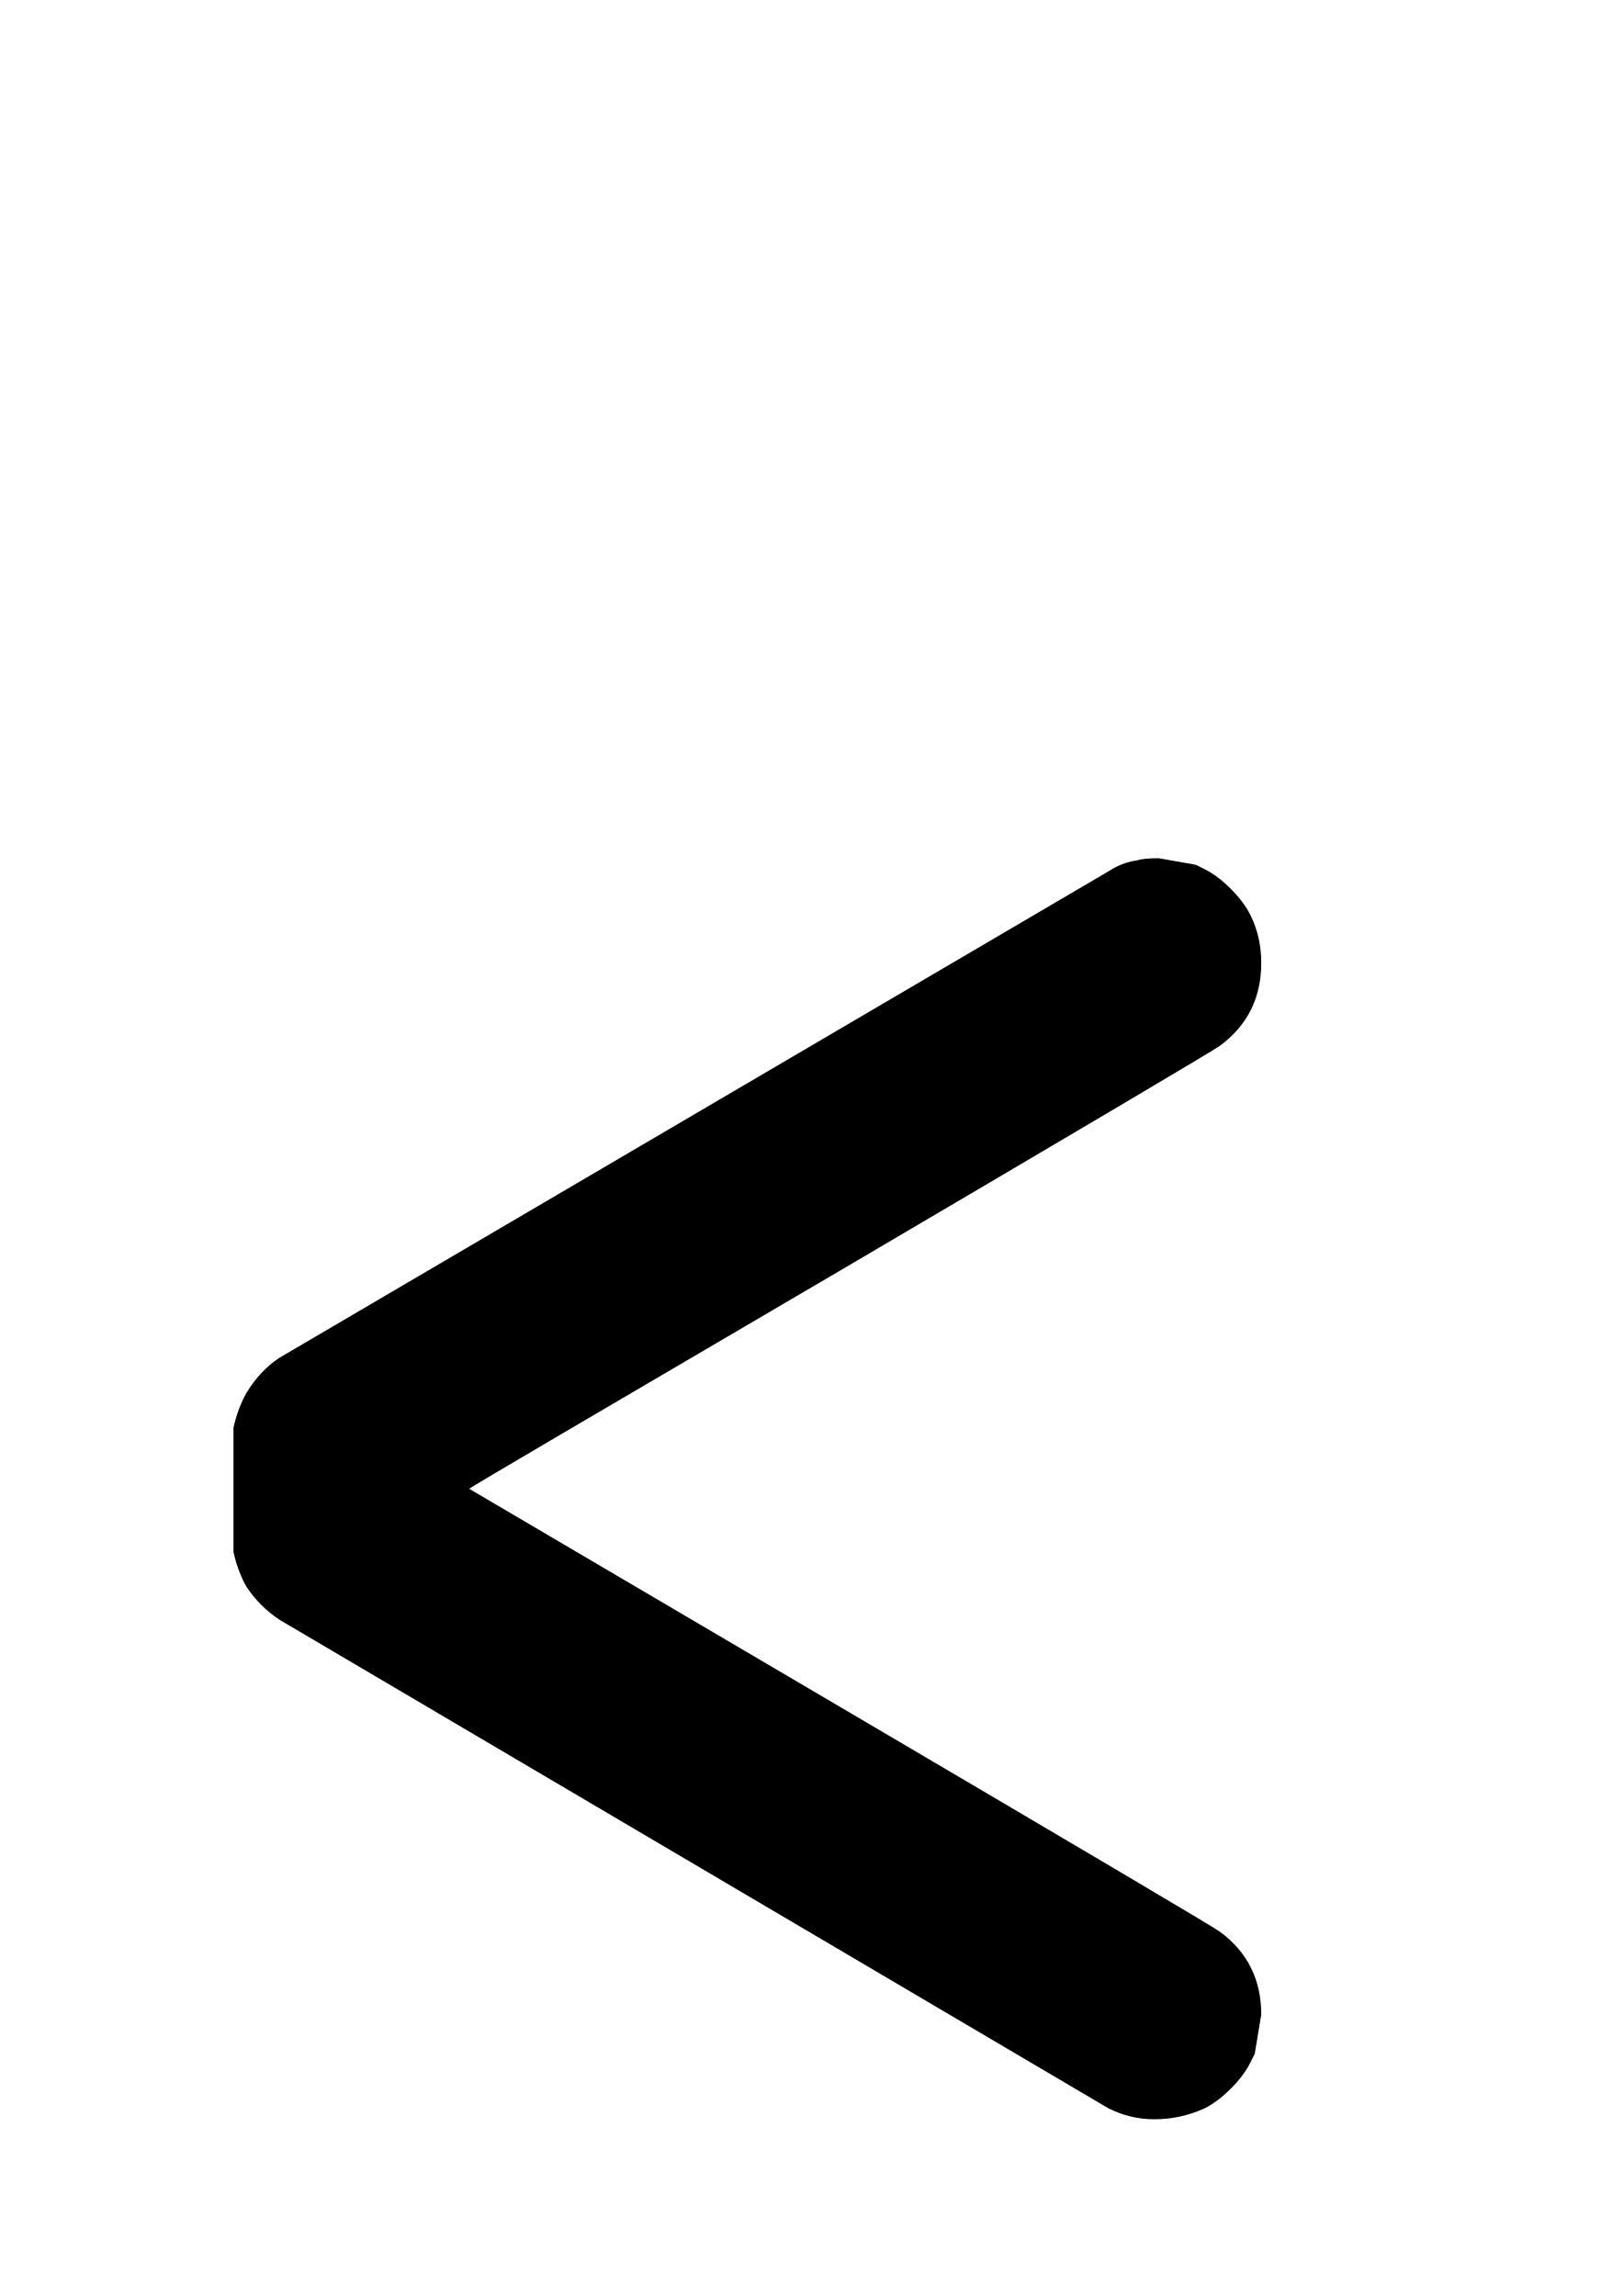
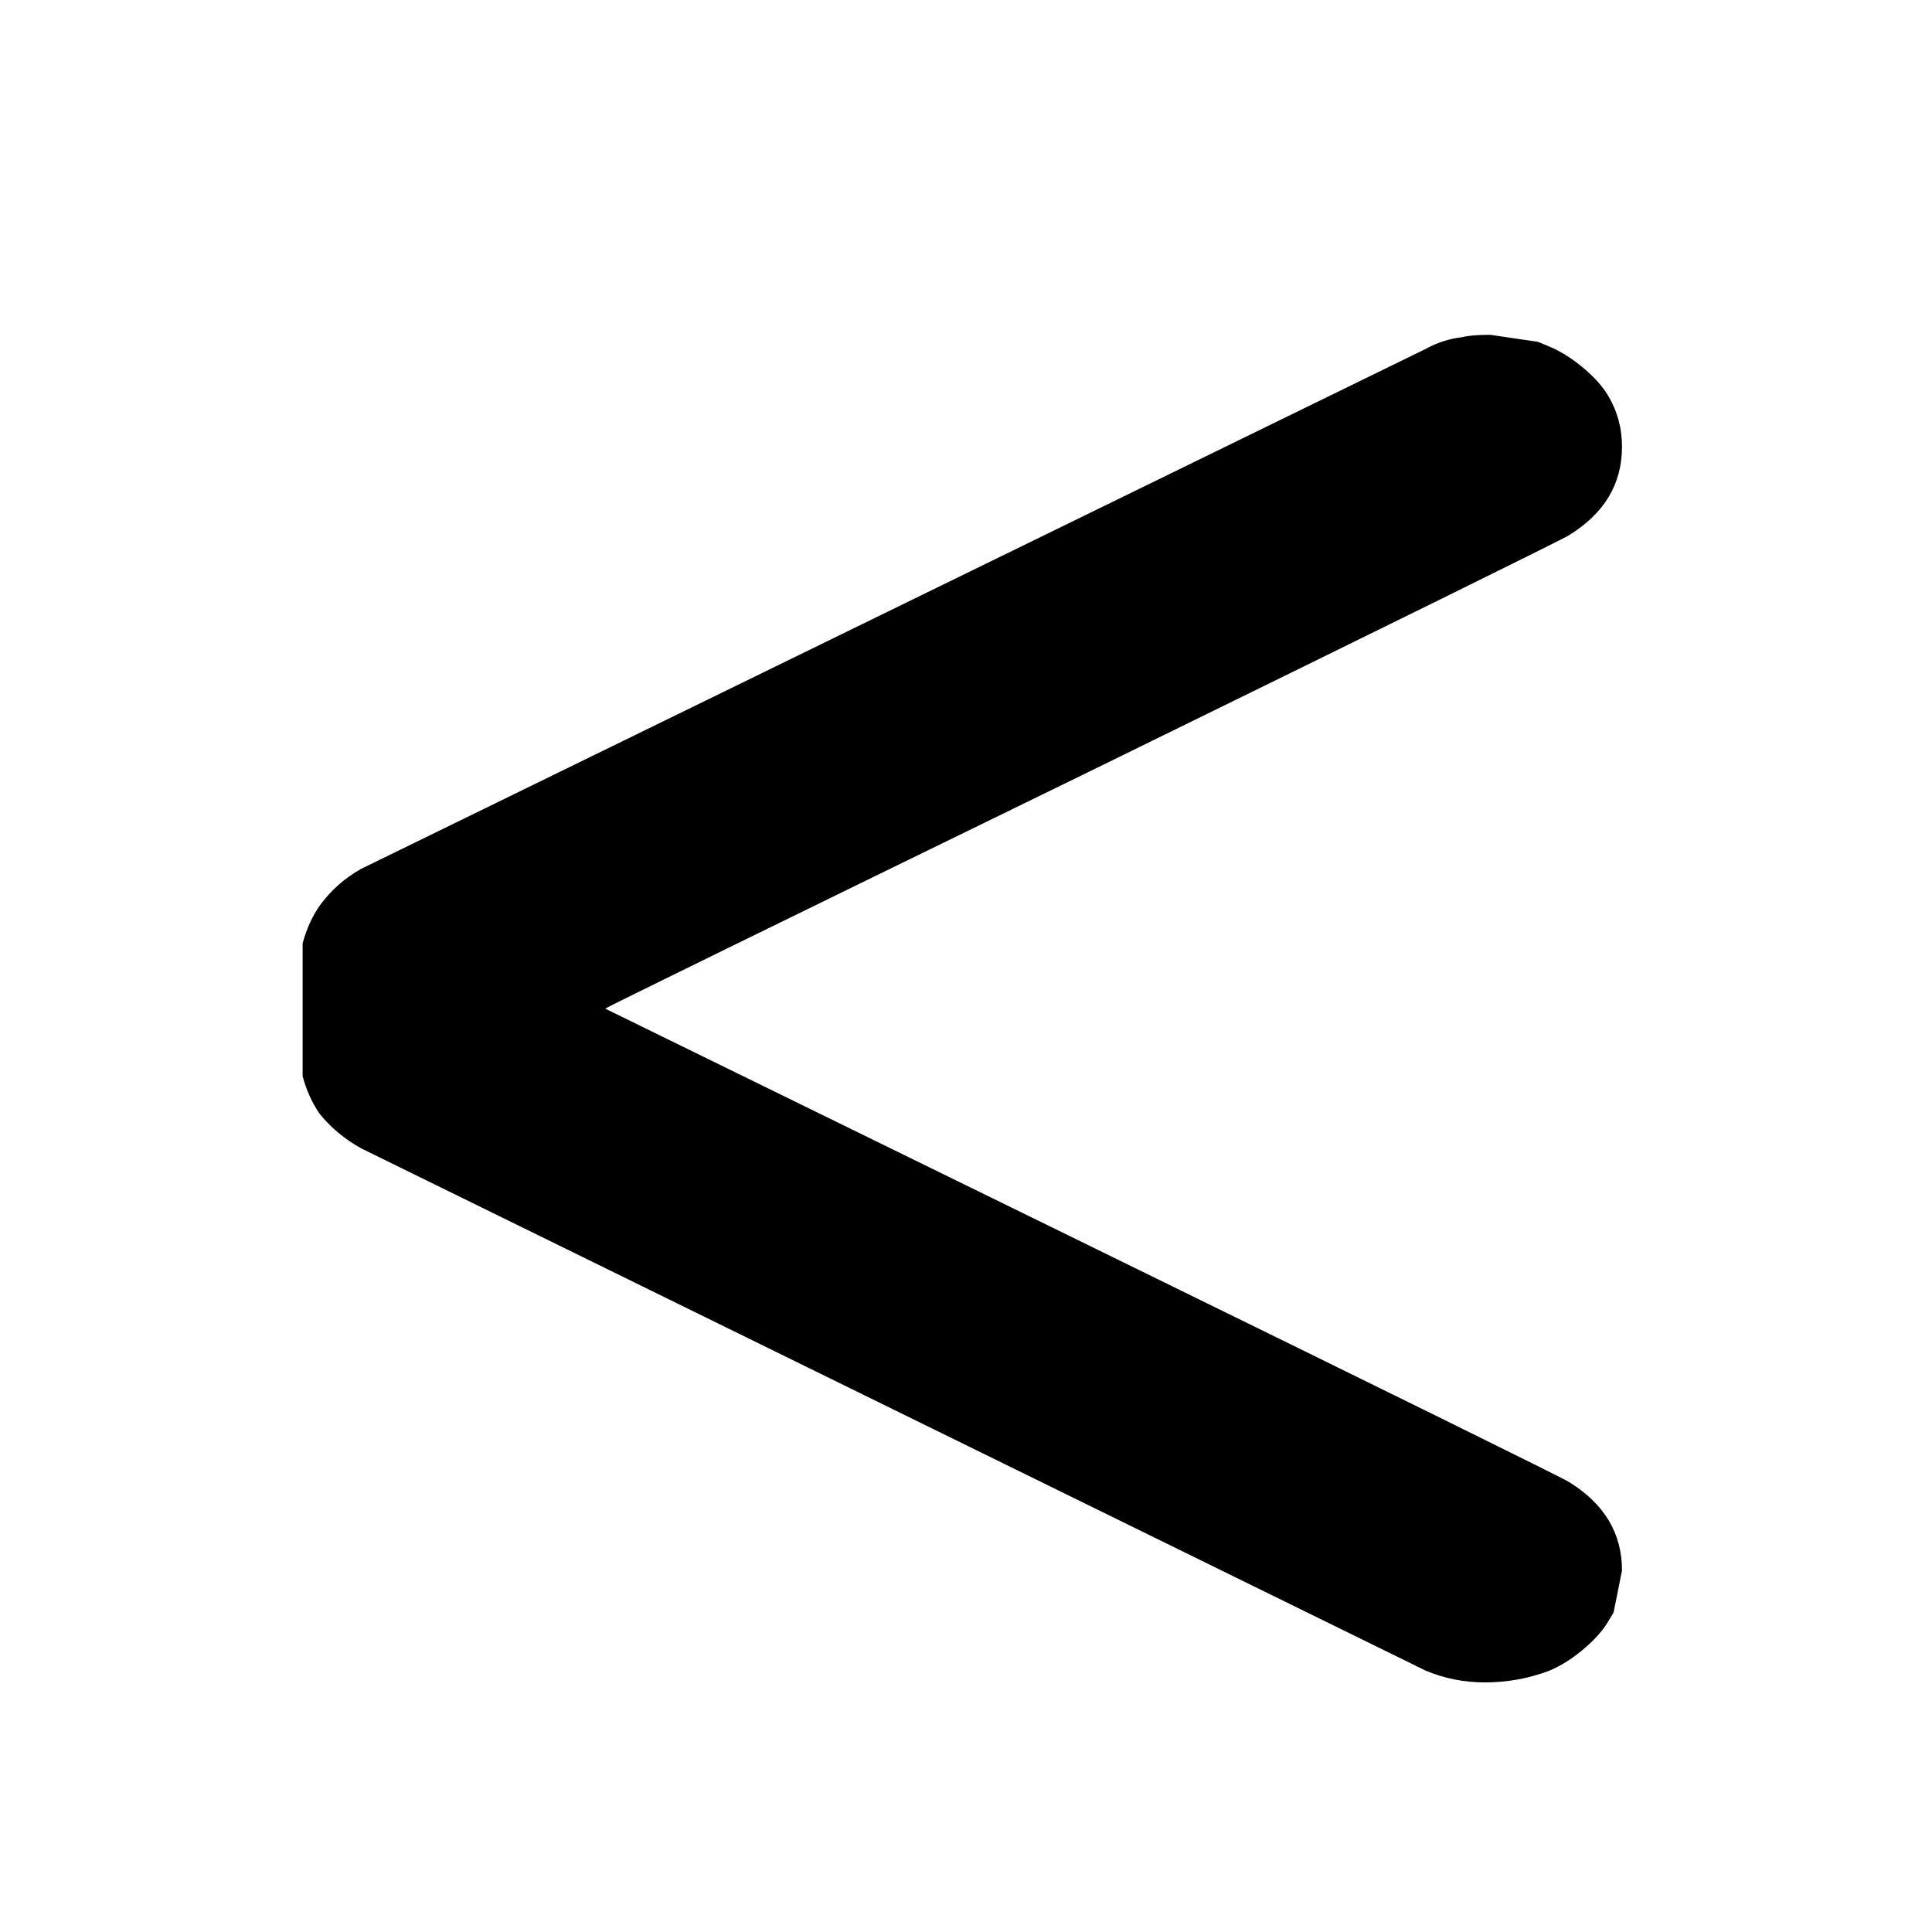
- <svg xmlns="http://www.w3.org/2000/svg" width="744.094" height="1052.362" id="svg2">
+ <svg xmlns="http://www.w3.org/2000/svg" width="64" height="64" id="svg2" version="1.1">
  <defs id="defs4">
    </defs>
-   <g id="layer1">
-     <path style="font-size:1000px;font-style:normal;font-variant:normal;font-weight:normal;font-stretch:normal;fill:#000000;fill-opacity:1;stroke:none;stroke-width:1px;stroke-linecap:butt;stroke-linejoin:miter;stroke-opacity:1;font-family:OCRA;-inkscape-font-specification:OCRA" d="M 521,394.362 C 522.999,393.696 526.333,393.363 531,393.362 L 548,396.362 C 549.333,397.029 550.666,397.696 552,398.362 C 555.999,400.363 559.999,403.363 564,407.362 C 567.999,411.363 570.999,415.363 573,419.362 C 576.333,426.029 577.999,433.363 578,441.362 C 577.999,457.363 571.666,470.029 559,479.362 C 556.333,481.363 498.333,515.696 385,582.362 C 272.333,648.363 215.666,681.696 215,682.362 C 215,682.363 271.666,715.696 385,782.362 C 498.333,849.029 556.333,883.362 559,885.362 C 571.666,894.696 577.999,907.362 578,923.362 L 575,941.362 L 573,945.362 C 570.999,949.362 567.999,953.362 564,957.362 C 559.999,961.362 555.999,964.362 552,966.362 C 544.666,969.696 536.999,971.362 529,971.362 C 521.666,971.362 514.666,969.696 508,966.362 L 128,742.362 C 122,738.362 117,733.362 113,727.362 C 110.333,722.696 108.333,717.363 107,711.362 L 107,654.362 C 108.333,648.363 110.333,643.029 113,638.362 C 117,631.696 122,626.363 128,622.362 L 508,399.362 C 511.999,396.696 516.333,395.03 521,394.362" id="text7927" />
+   <g id="layer1" transform="translate(0,-988.3622)">
+     <path style="font-size:1000px;font-style:normal;font-variant:normal;font-weight:normal;font-stretch:normal;fill:#000000;fill-opacity:1;stroke:none;font-family:OCRA;-inkscape-font-specification:OCRA" d="m 48.442,999.531 c 0.186,-0.051 0.495,-0.077 0.928,-0.077 l 1.577,0.232 c 0.124,0.051 0.247,0.103 0.371,0.154 0.371,0.155 0.742,0.386 1.114,0.695 0.371,0.309 0.649,0.618 0.835,0.927 0.309,0.515 0.464,1.081 0.464,1.699 -5.3e-5,1.236 -0.588,2.214 -1.763,2.935 -0.247,0.154 -5.629,2.806 -16.146,7.955 -10.455,5.097 -15.713,7.672 -15.775,7.723 -1.9e-5,10e-5 5.258,2.574 15.775,7.723 10.516,5.149 15.898,7.8 16.146,7.955 1.175,0.721 1.763,1.699 1.763,2.935 l -0.278,1.39 -0.186,0.309 c -0.186,0.309 -0.464,0.618 -0.835,0.927 -0.371,0.309 -0.742,0.541 -1.114,0.695 -0.681,0.258 -1.392,0.386 -2.134,0.386 -0.681,0 -1.33,-0.129 -1.949,-0.386 l -35.261,-17.3 c -0.557,-0.309 -1.021,-0.695 -1.392,-1.159 -0.247,-0.36 -0.433,-0.772 -0.557,-1.236 l 0,-4.402 c 0.124,-0.463 0.309,-0.875 0.557,-1.236 0.371,-0.515 0.835,-0.927 1.392,-1.236 L 47.235,999.917 c 0.371,-0.206 0.773,-0.335 1.206,-0.386" id="text7927" />
  </g>
</svg>
